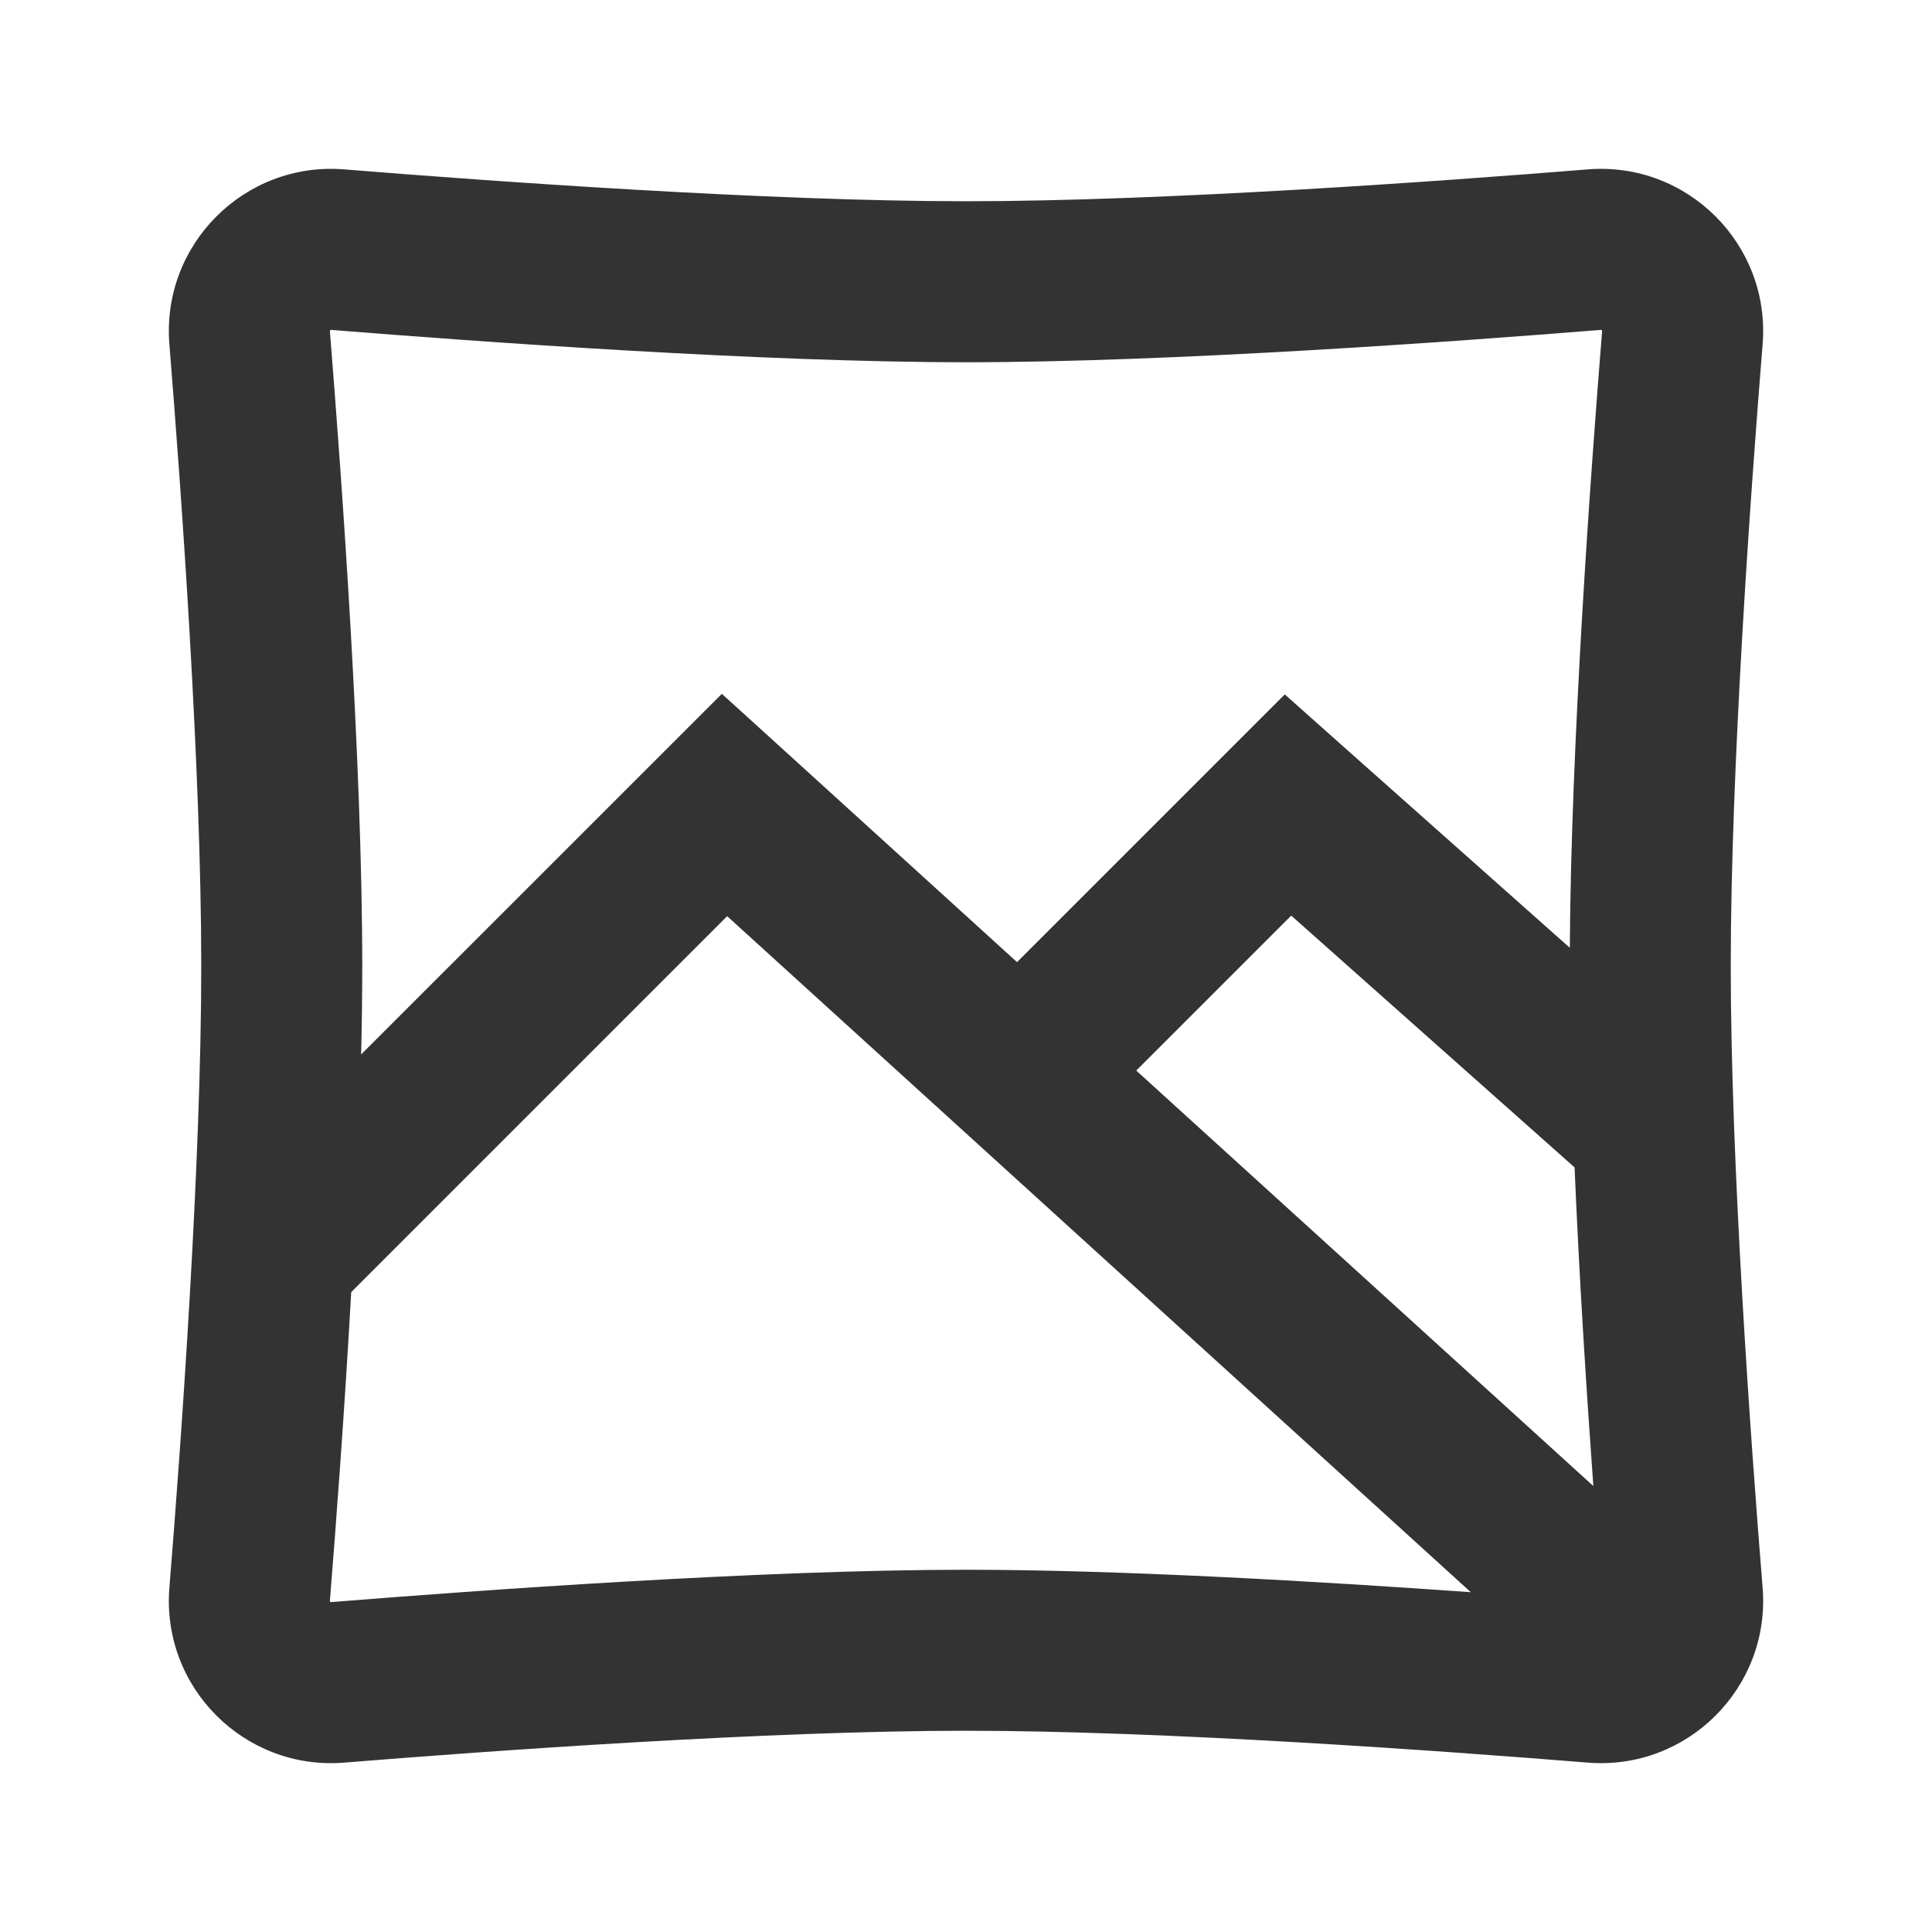
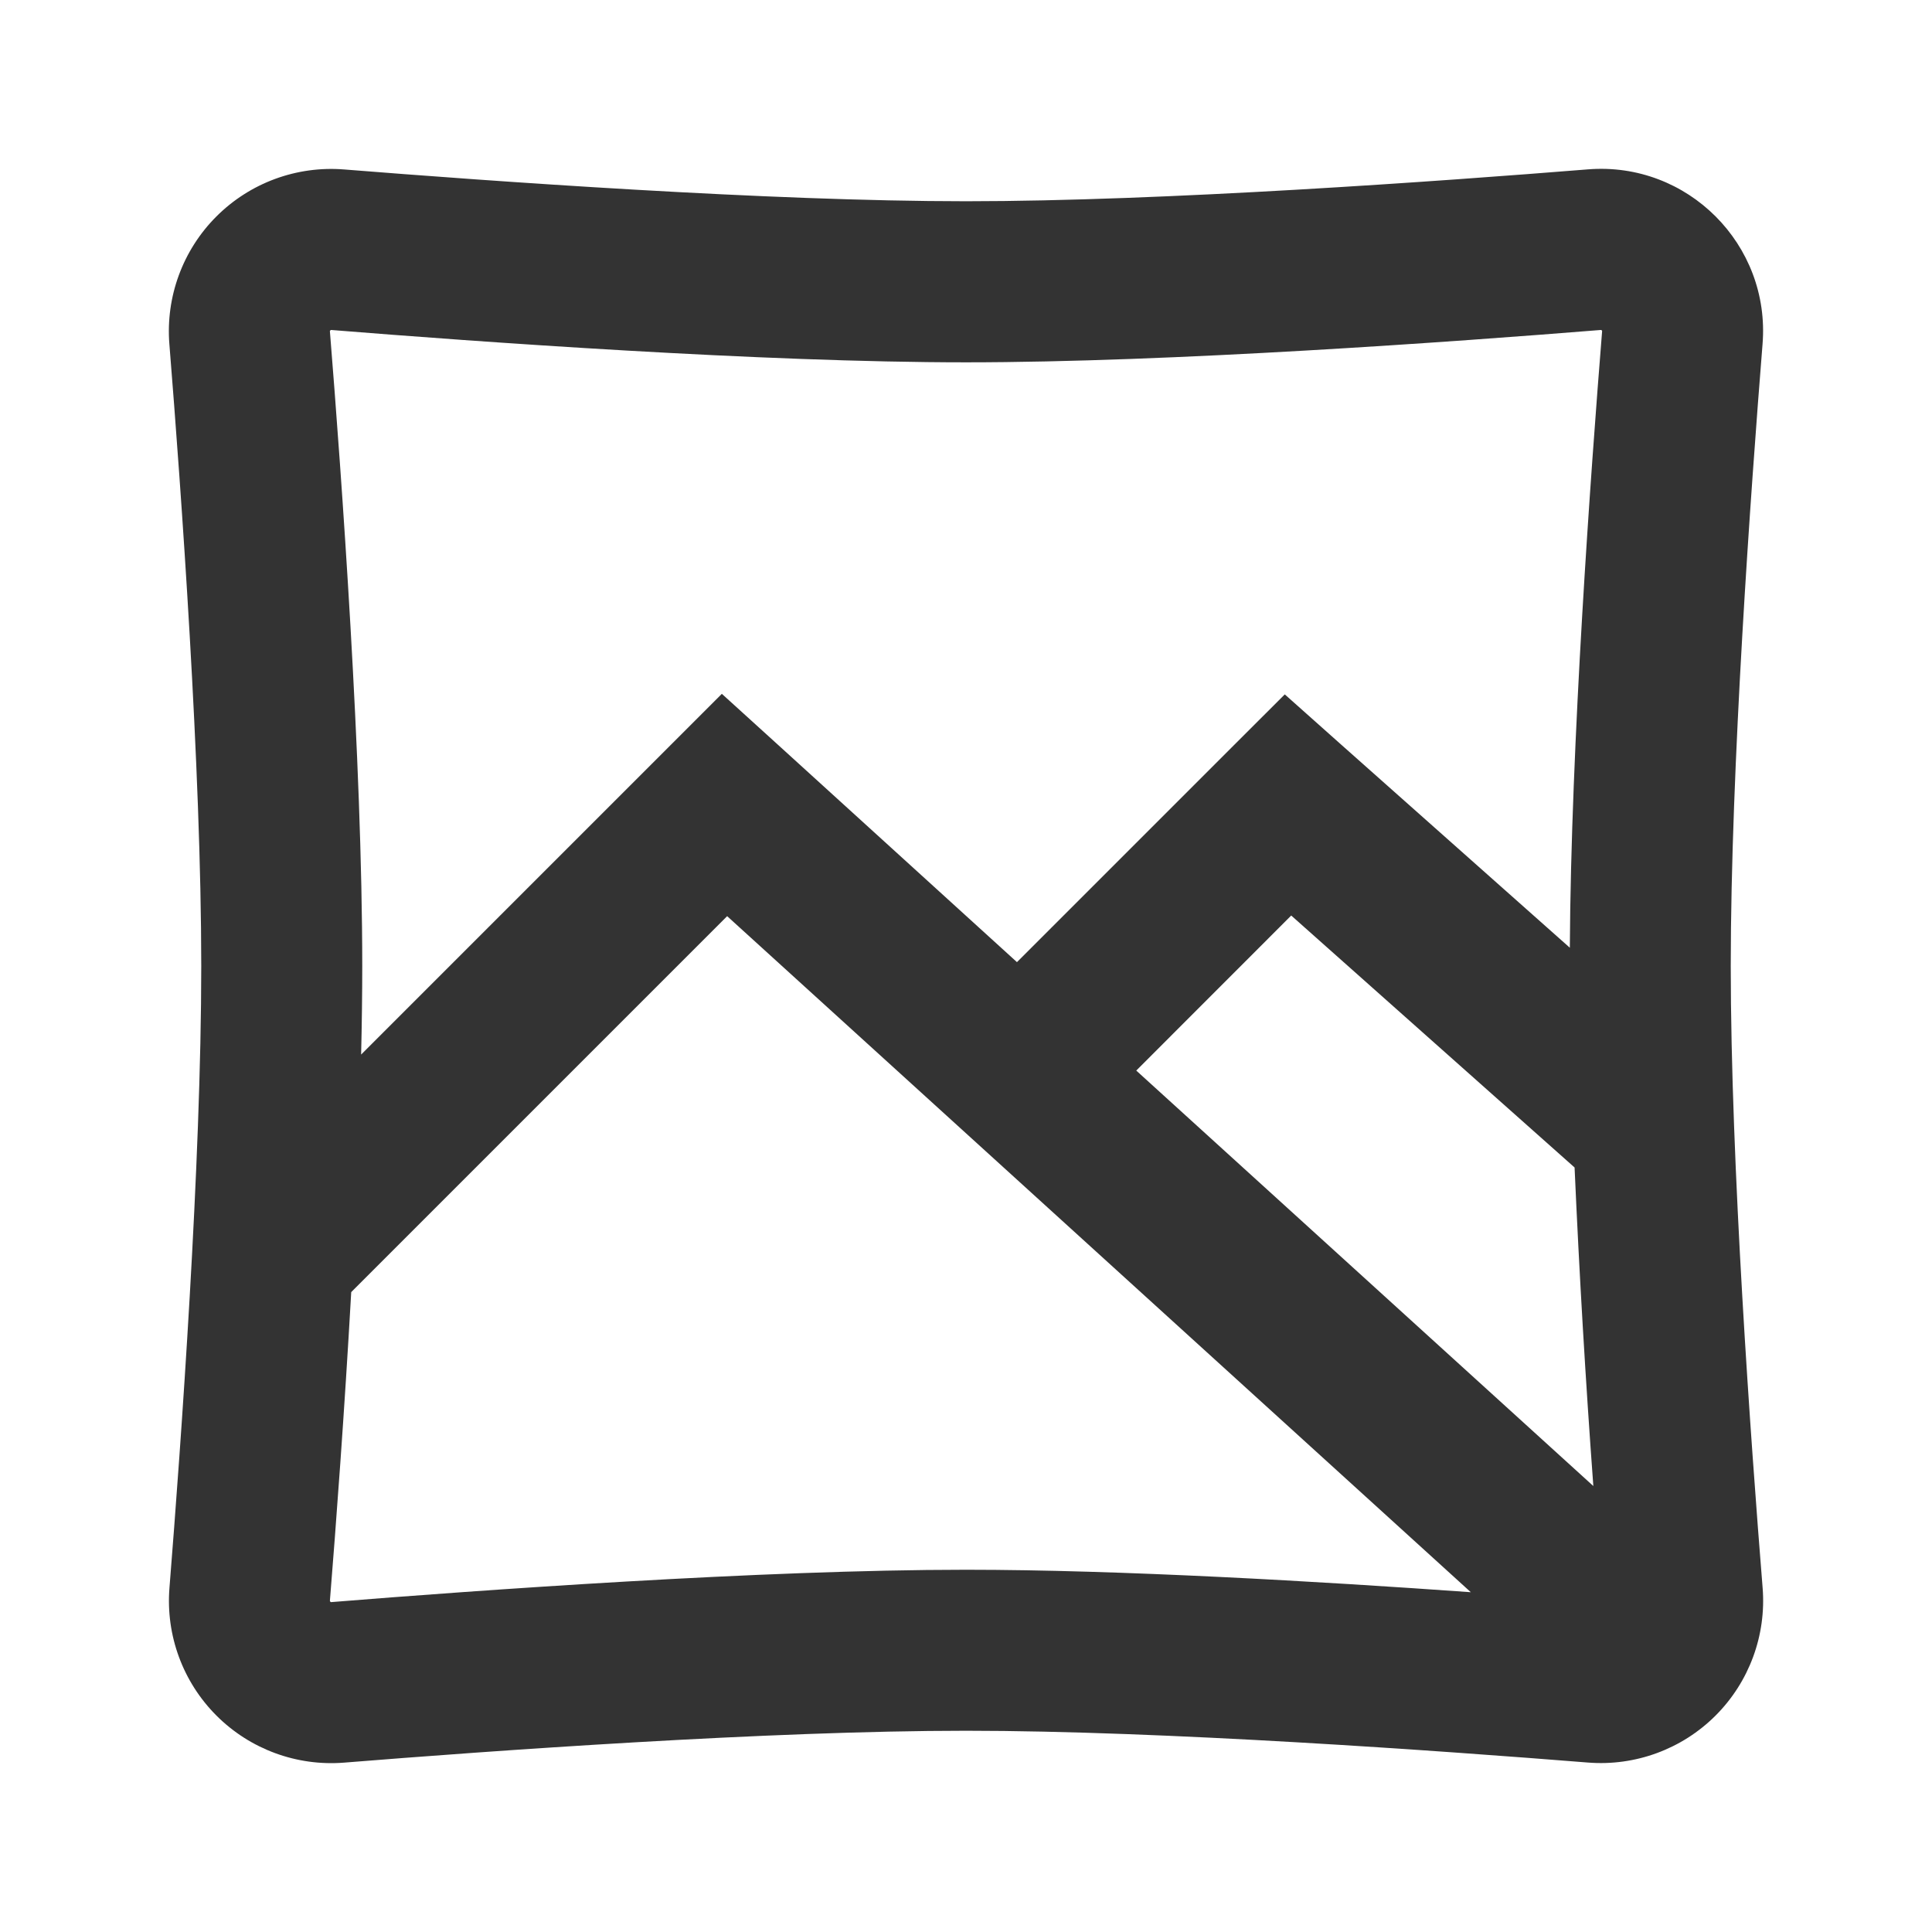
- <svg xmlns="http://www.w3.org/2000/svg" width="24" height="24" viewBox="0 0 24 24" fill="none">
-   <path fill-rule="evenodd" clip-rule="evenodd" d="M4.098 4.11C4.098 4.11 4.098 4.111 4.098 4.114C4.244 5.924 4.5 9.456 4.5 12C4.5 12.35 4.495 12.719 4.486 13.099L8.293 9.293L8.967 8.619L9.673 9.26L12.634 11.952L15.293 9.293L15.96 8.626L16.664 9.253L19.501 11.774C19.515 9.25 19.76 5.871 19.902 4.114C19.902 4.111 19.902 4.11 19.902 4.11L19.902 4.109C19.902 4.108 19.9 4.106 19.897 4.103C19.895 4.1 19.892 4.098 19.891 4.098L19.89 4.098C19.89 4.098 19.889 4.098 19.886 4.098C18.076 4.244 14.544 4.5 12 4.5C9.456 4.5 5.924 4.244 4.114 4.098C4.111 4.098 4.11 4.098 4.11 4.098L4.11 4.098L4.109 4.098C4.108 4.098 4.106 4.1 4.103 4.103C4.1 4.106 4.098 4.108 4.098 4.109L4.098 4.11L4.098 4.11ZM19.56 14.502L16.04 11.374L14.115 13.299L19.793 18.46C19.709 17.298 19.618 15.881 19.56 14.502ZM4.098 19.886C4.174 18.946 4.279 17.541 4.363 16.051L9.033 11.381L18.271 19.779C16.392 19.645 13.916 19.5 12 19.5C9.456 19.5 5.924 19.756 4.114 19.902C4.111 19.902 4.11 19.902 4.11 19.902L4.109 19.902C4.108 19.902 4.106 19.9 4.103 19.897C4.1 19.895 4.098 19.892 4.098 19.891L4.098 19.89C4.098 19.89 4.098 19.889 4.098 19.886ZM2.104 4.275C2.005 3.038 3.038 2.005 4.275 2.104C6.088 2.251 9.546 2.5 12 2.5C14.454 2.5 17.912 2.251 19.725 2.104C20.962 2.005 21.995 3.038 21.896 4.275C21.749 6.088 21.5 9.546 21.5 12C21.5 14.454 21.749 17.912 21.896 19.725C21.995 20.962 20.962 21.995 19.725 21.896C17.912 21.749 14.454 21.5 12 21.5C9.546 21.5 6.088 21.749 4.275 21.896C3.038 21.995 2.005 20.962 2.104 19.725C2.251 17.912 2.5 14.454 2.5 12C2.5 9.546 2.251 6.088 2.104 4.275Z" fill="#333333" />
+ <svg xmlns="http://www.w3.org/2000/svg" width="24" height="24" fill="none" viewBox="0 0 24 24">
+   <path fill="#333" fill-rule="evenodd" d="M4.098 4.11v.004C4.244 5.924 4.5 9.456 4.5 12c0 .35-.005.719-.014 1.1l3.807-3.807.674-.674.706.641 2.96 2.692 2.66-2.66.667-.666.704.627 2.837 2.52c.014-2.523.26-5.902.401-7.659V4.11a.02.02 0 00-.005-.006.02.02 0 00-.006-.005h-.005c-1.81.146-5.342.402-7.886.402-2.544 0-6.076-.256-7.886-.402H4.11l-.006.005a.02.02 0 00-.005.006zM19.56 14.503l-3.52-3.13-1.925 1.926 5.678 5.161a135.158 135.158 0 01-.233-3.958zM4.098 19.886c.076-.94.181-2.345.265-3.835l4.67-4.67 9.238 8.398c-1.88-.134-4.355-.279-6.271-.279-2.544 0-6.076.256-7.886.402H4.11a.02.02 0 01-.006-.005.02.02 0 01-.005-.006v-.005zM2.104 4.275a2.016 2.016 0 012.17-2.17C6.089 2.25 9.547 2.5 12 2.5c2.454 0 5.912-.25 7.725-.396 1.237-.1 2.27.934 2.17 2.17C21.75 6.089 21.5 9.547 21.5 12c0 2.454.25 5.912.396 7.725a2.016 2.016 0 01-2.17 2.17C17.911 21.75 14.453 21.5 12 21.5c-2.454 0-5.912.25-7.725.396a2.016 2.016 0 01-2.17-2.17C2.25 17.911 2.5 14.453 2.5 12c0-2.454-.25-5.912-.396-7.725z" />
</svg>
